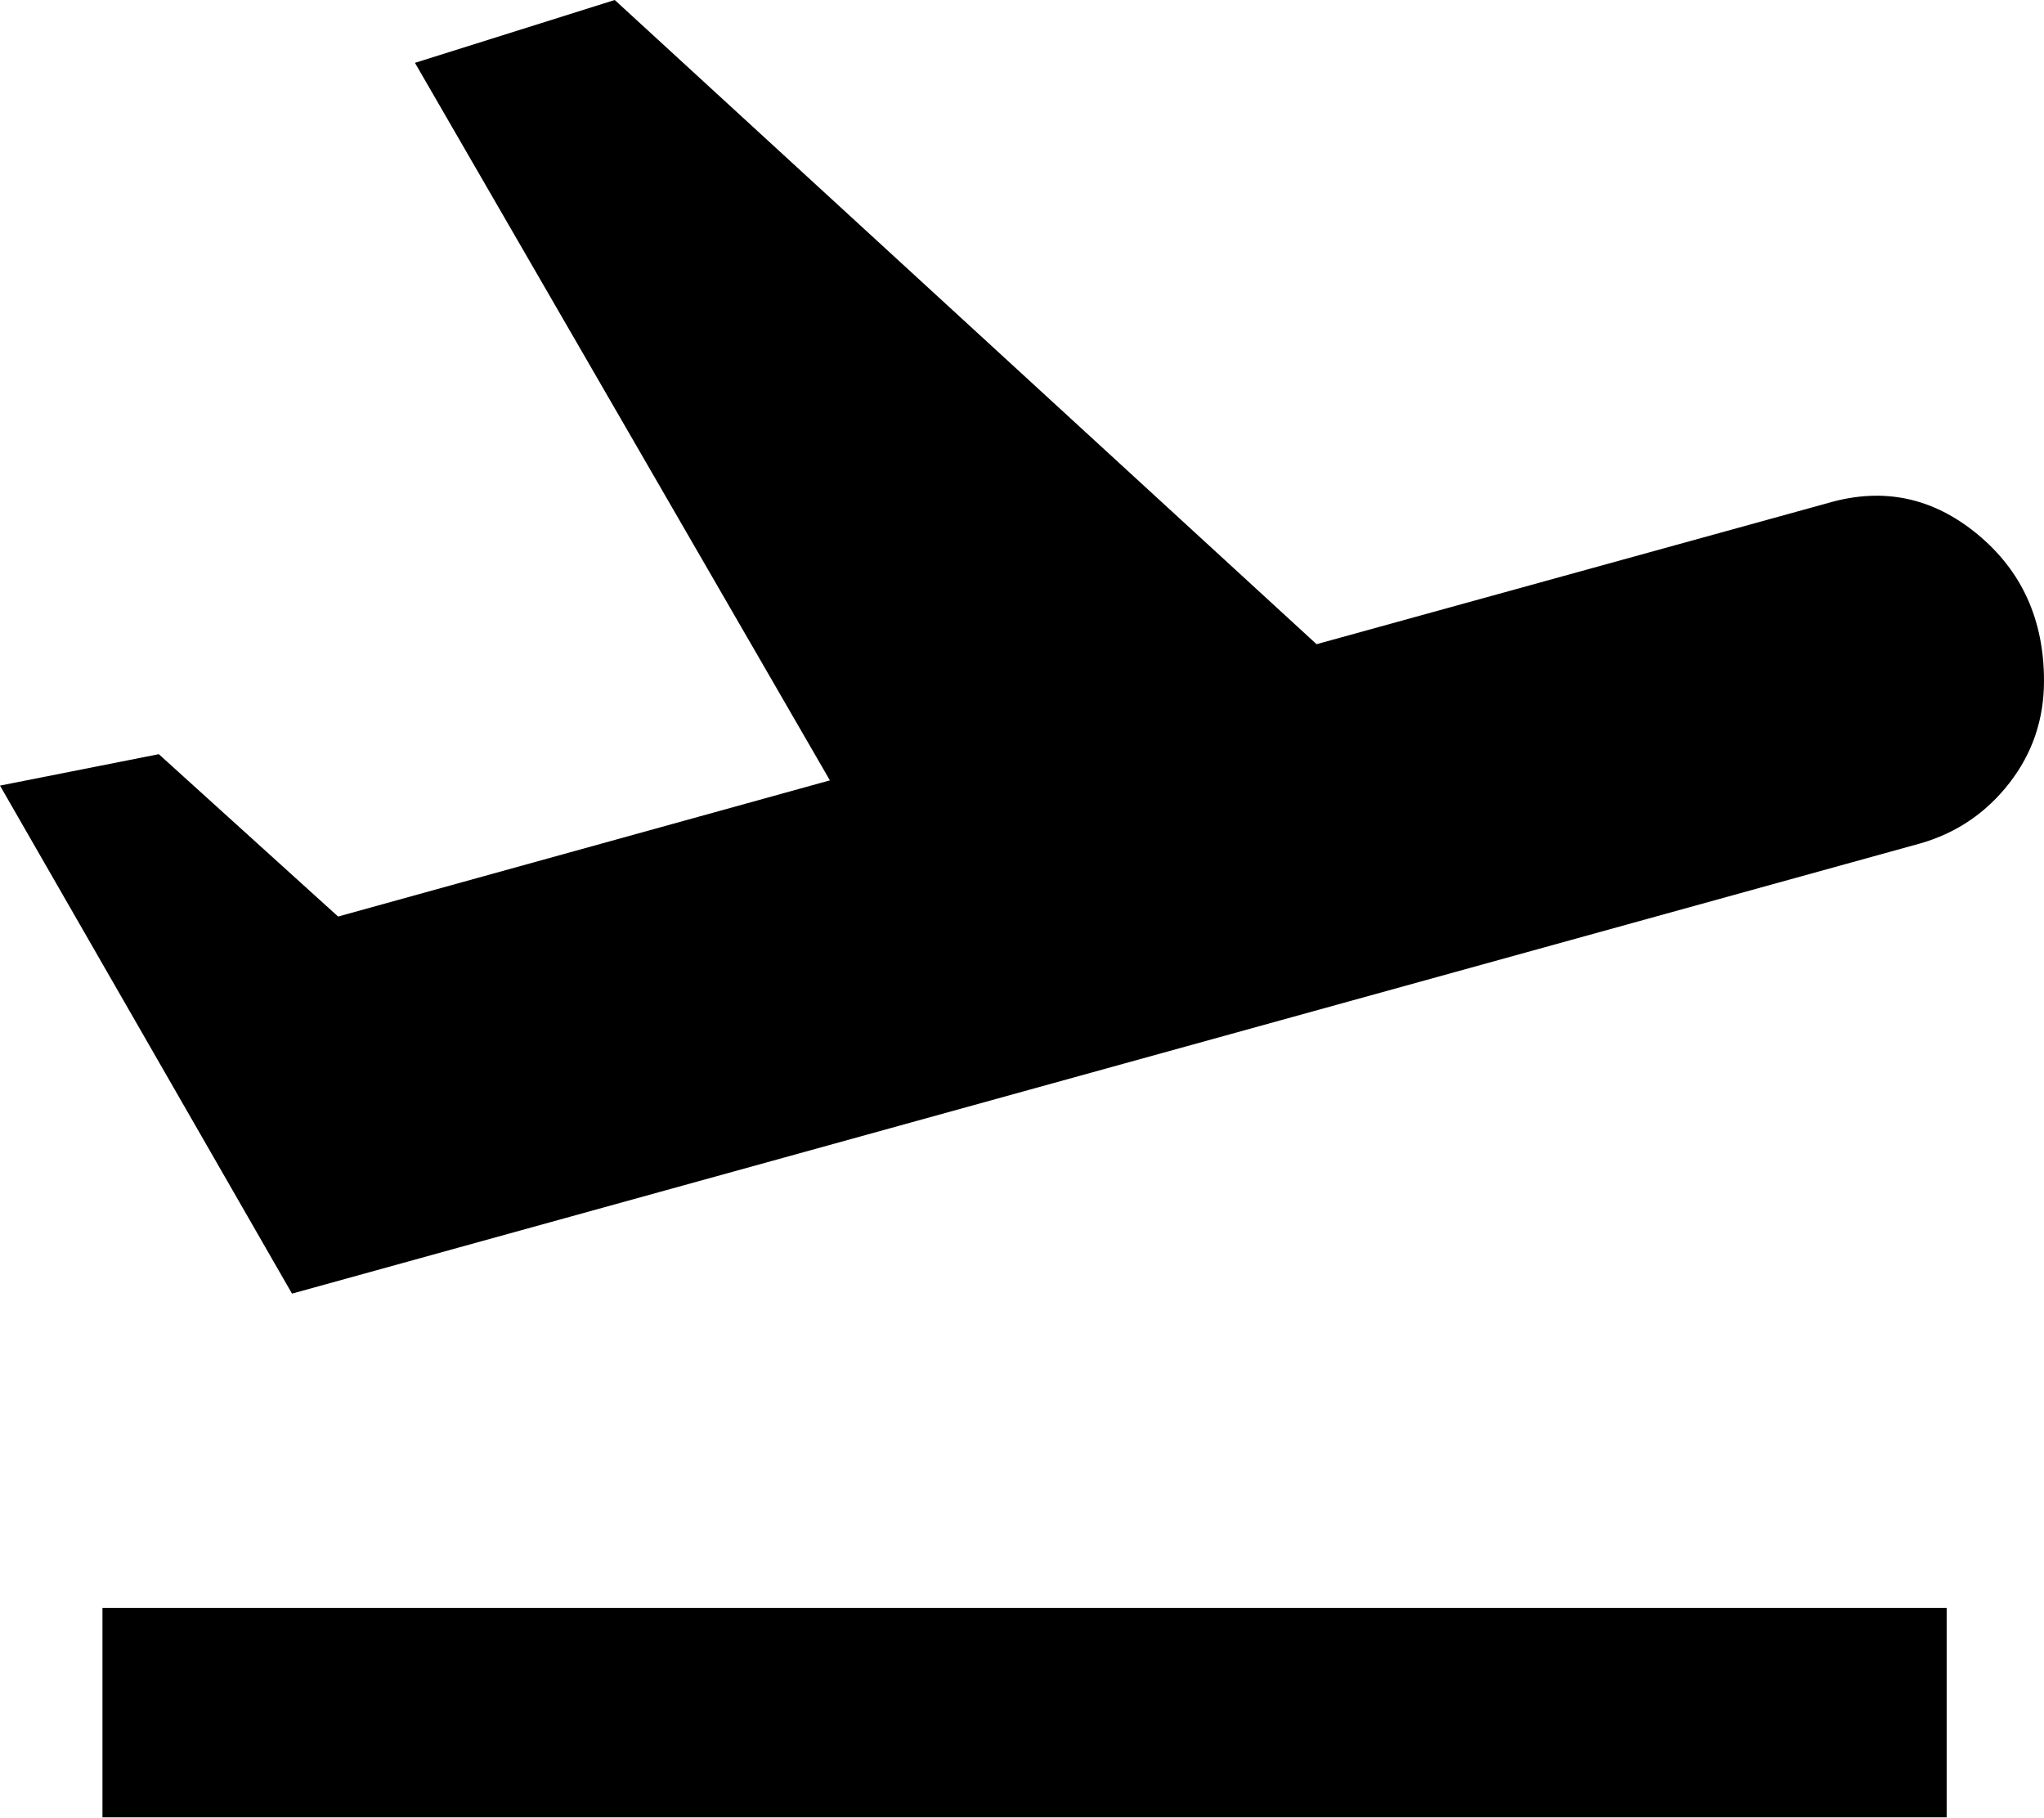
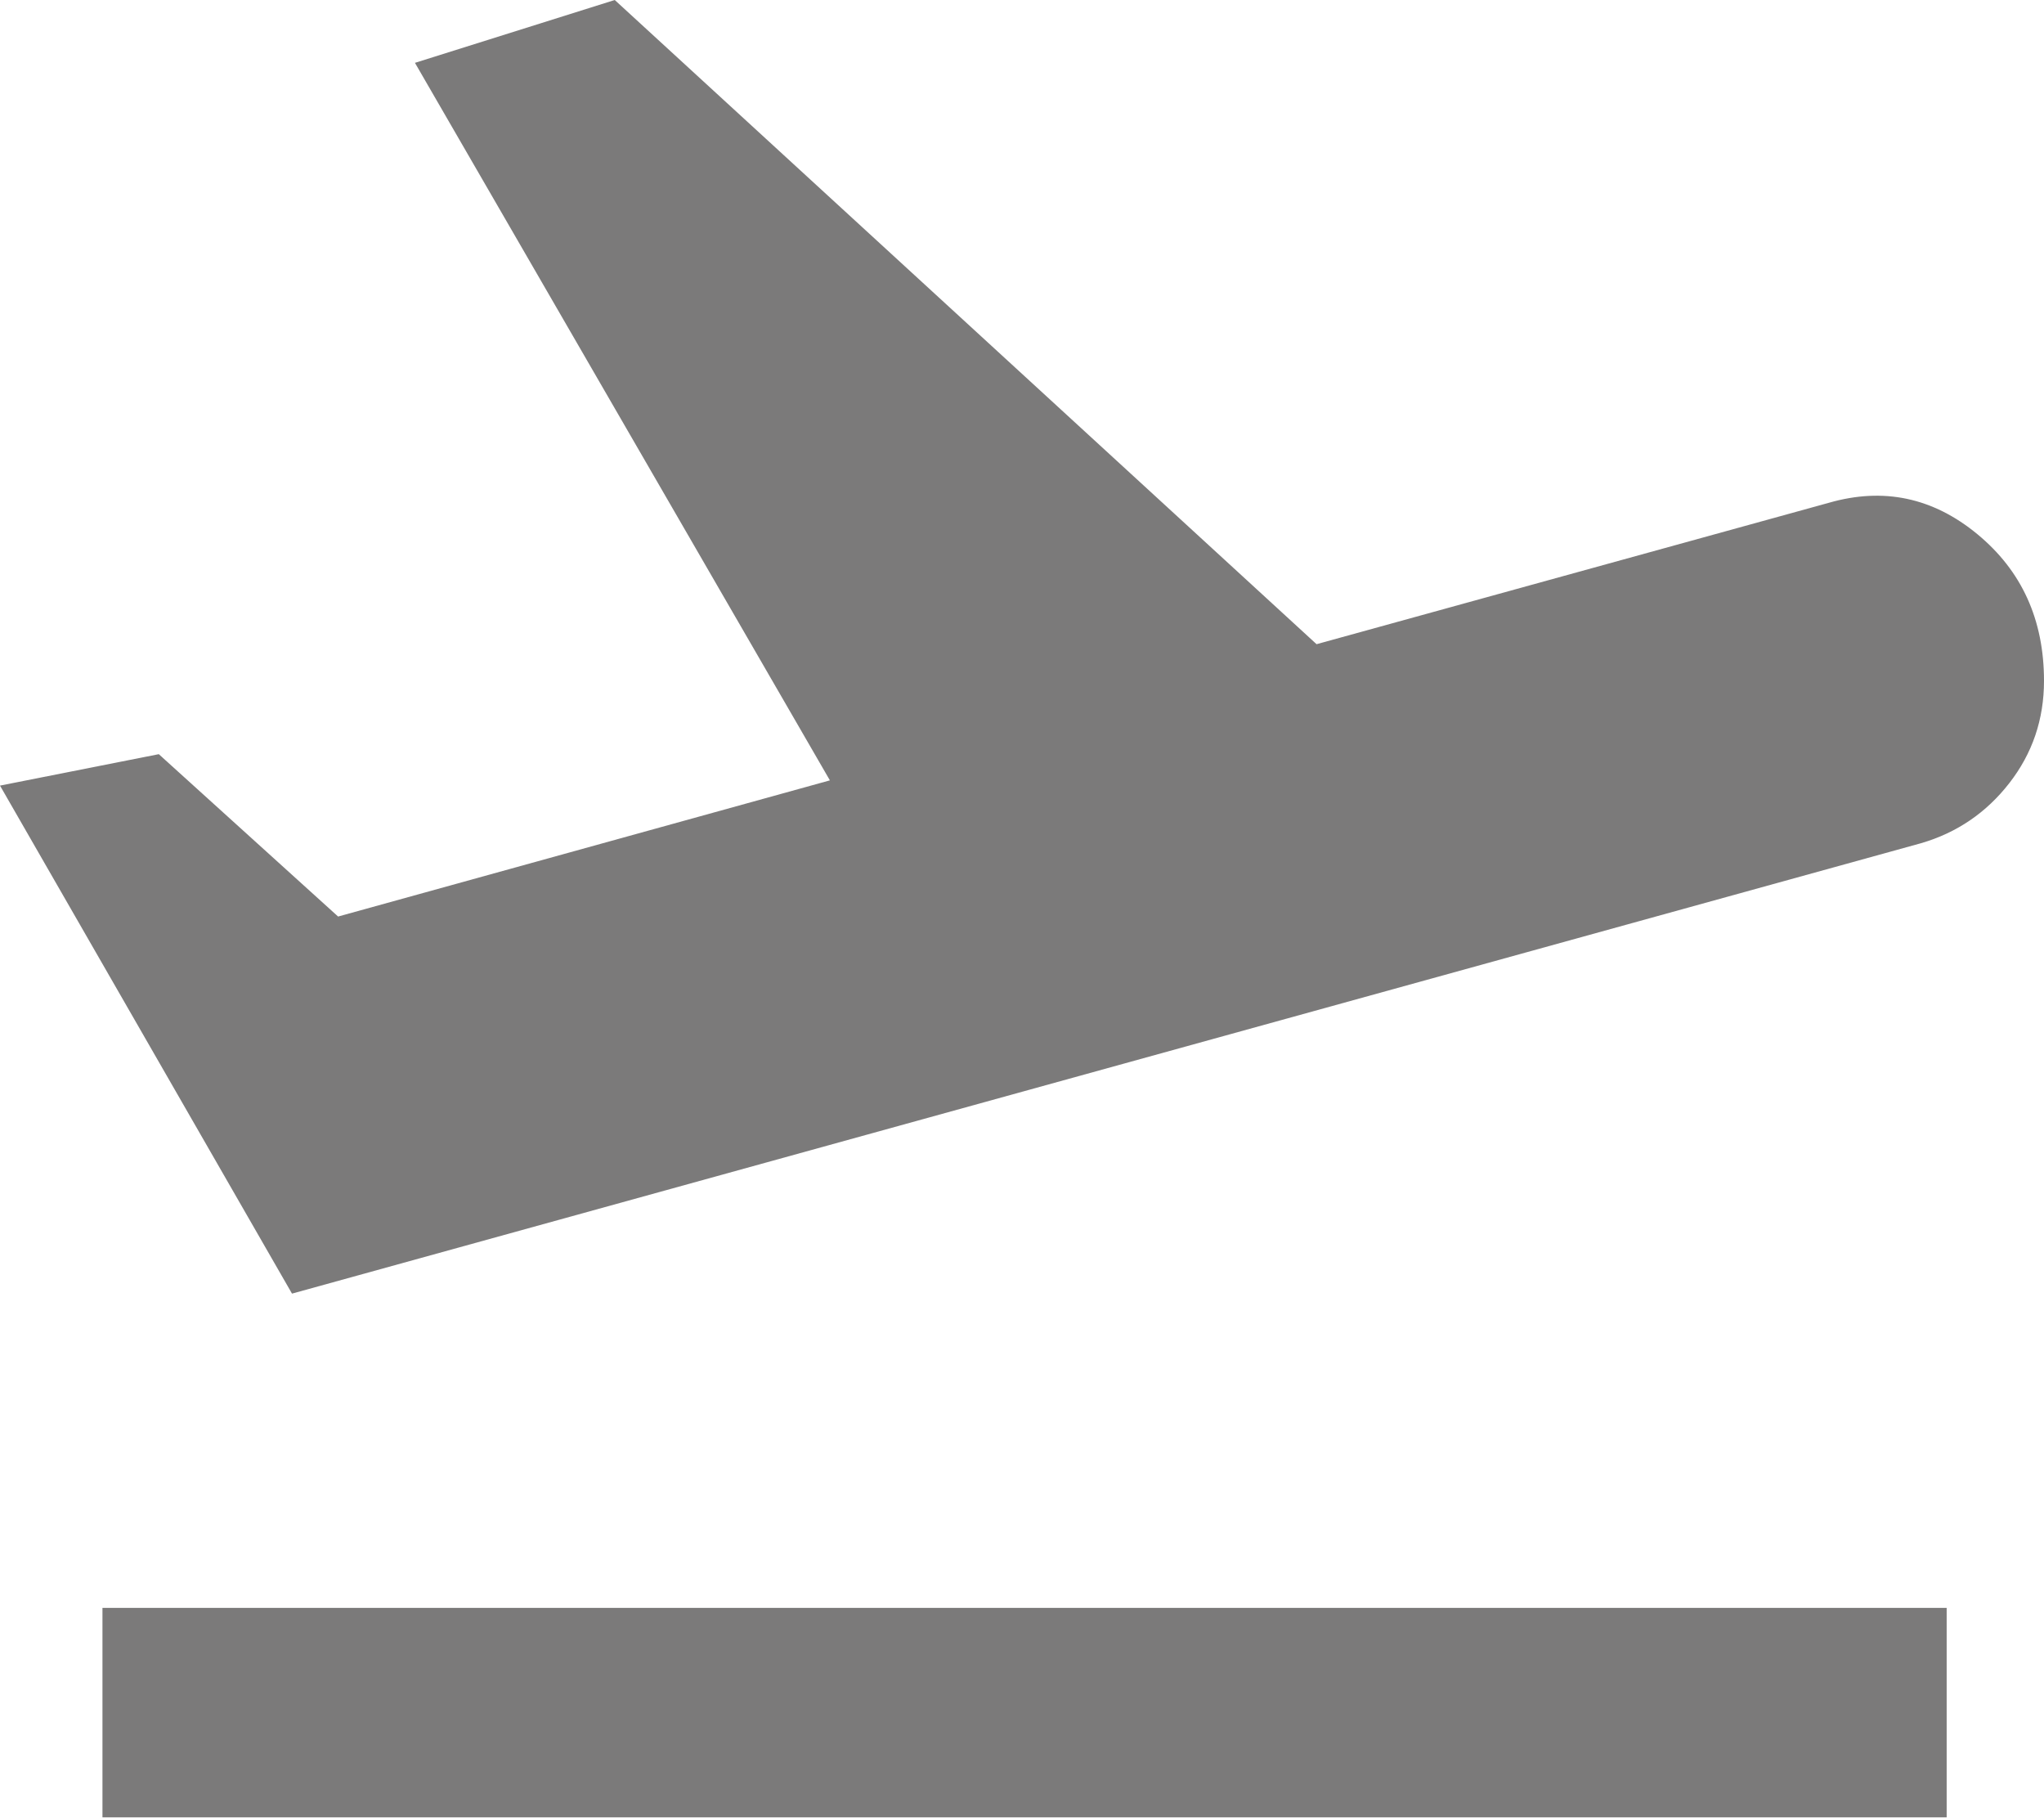
<svg xmlns="http://www.w3.org/2000/svg" width="126" height="112" viewBox="0 0 126 112" fill="none">
-   <path d="M6.316 112V99.089H120V112H6.316ZM18 79.723L0 48.415L9.789 46.478L20.842 56.484L51.158 48.092L25.579 3.873L37.895 0L81.158 39.7L112.737 30.986C116.105 30.017 119.158 30.663 121.895 32.922C124.632 35.182 126 38.194 126 41.96C126 44.327 125.289 46.425 123.868 48.254C122.447 50.083 120.632 51.32 118.421 51.965L18 79.723Z" fill="black" />
+   <path d="M6.316 112V99.089H120V112H6.316ZM18 79.723L0 48.415L9.789 46.478L20.842 56.484L51.158 48.092L25.579 3.873L37.895 0L81.158 39.7L112.737 30.986C116.105 30.017 119.158 30.663 121.895 32.922C124.632 35.182 126 38.194 126 41.96C126 44.327 125.289 46.425 123.868 48.254C122.447 50.083 120.632 51.32 118.421 51.965L18 79.723Z" fill="#7B7A7A" />
</svg>
